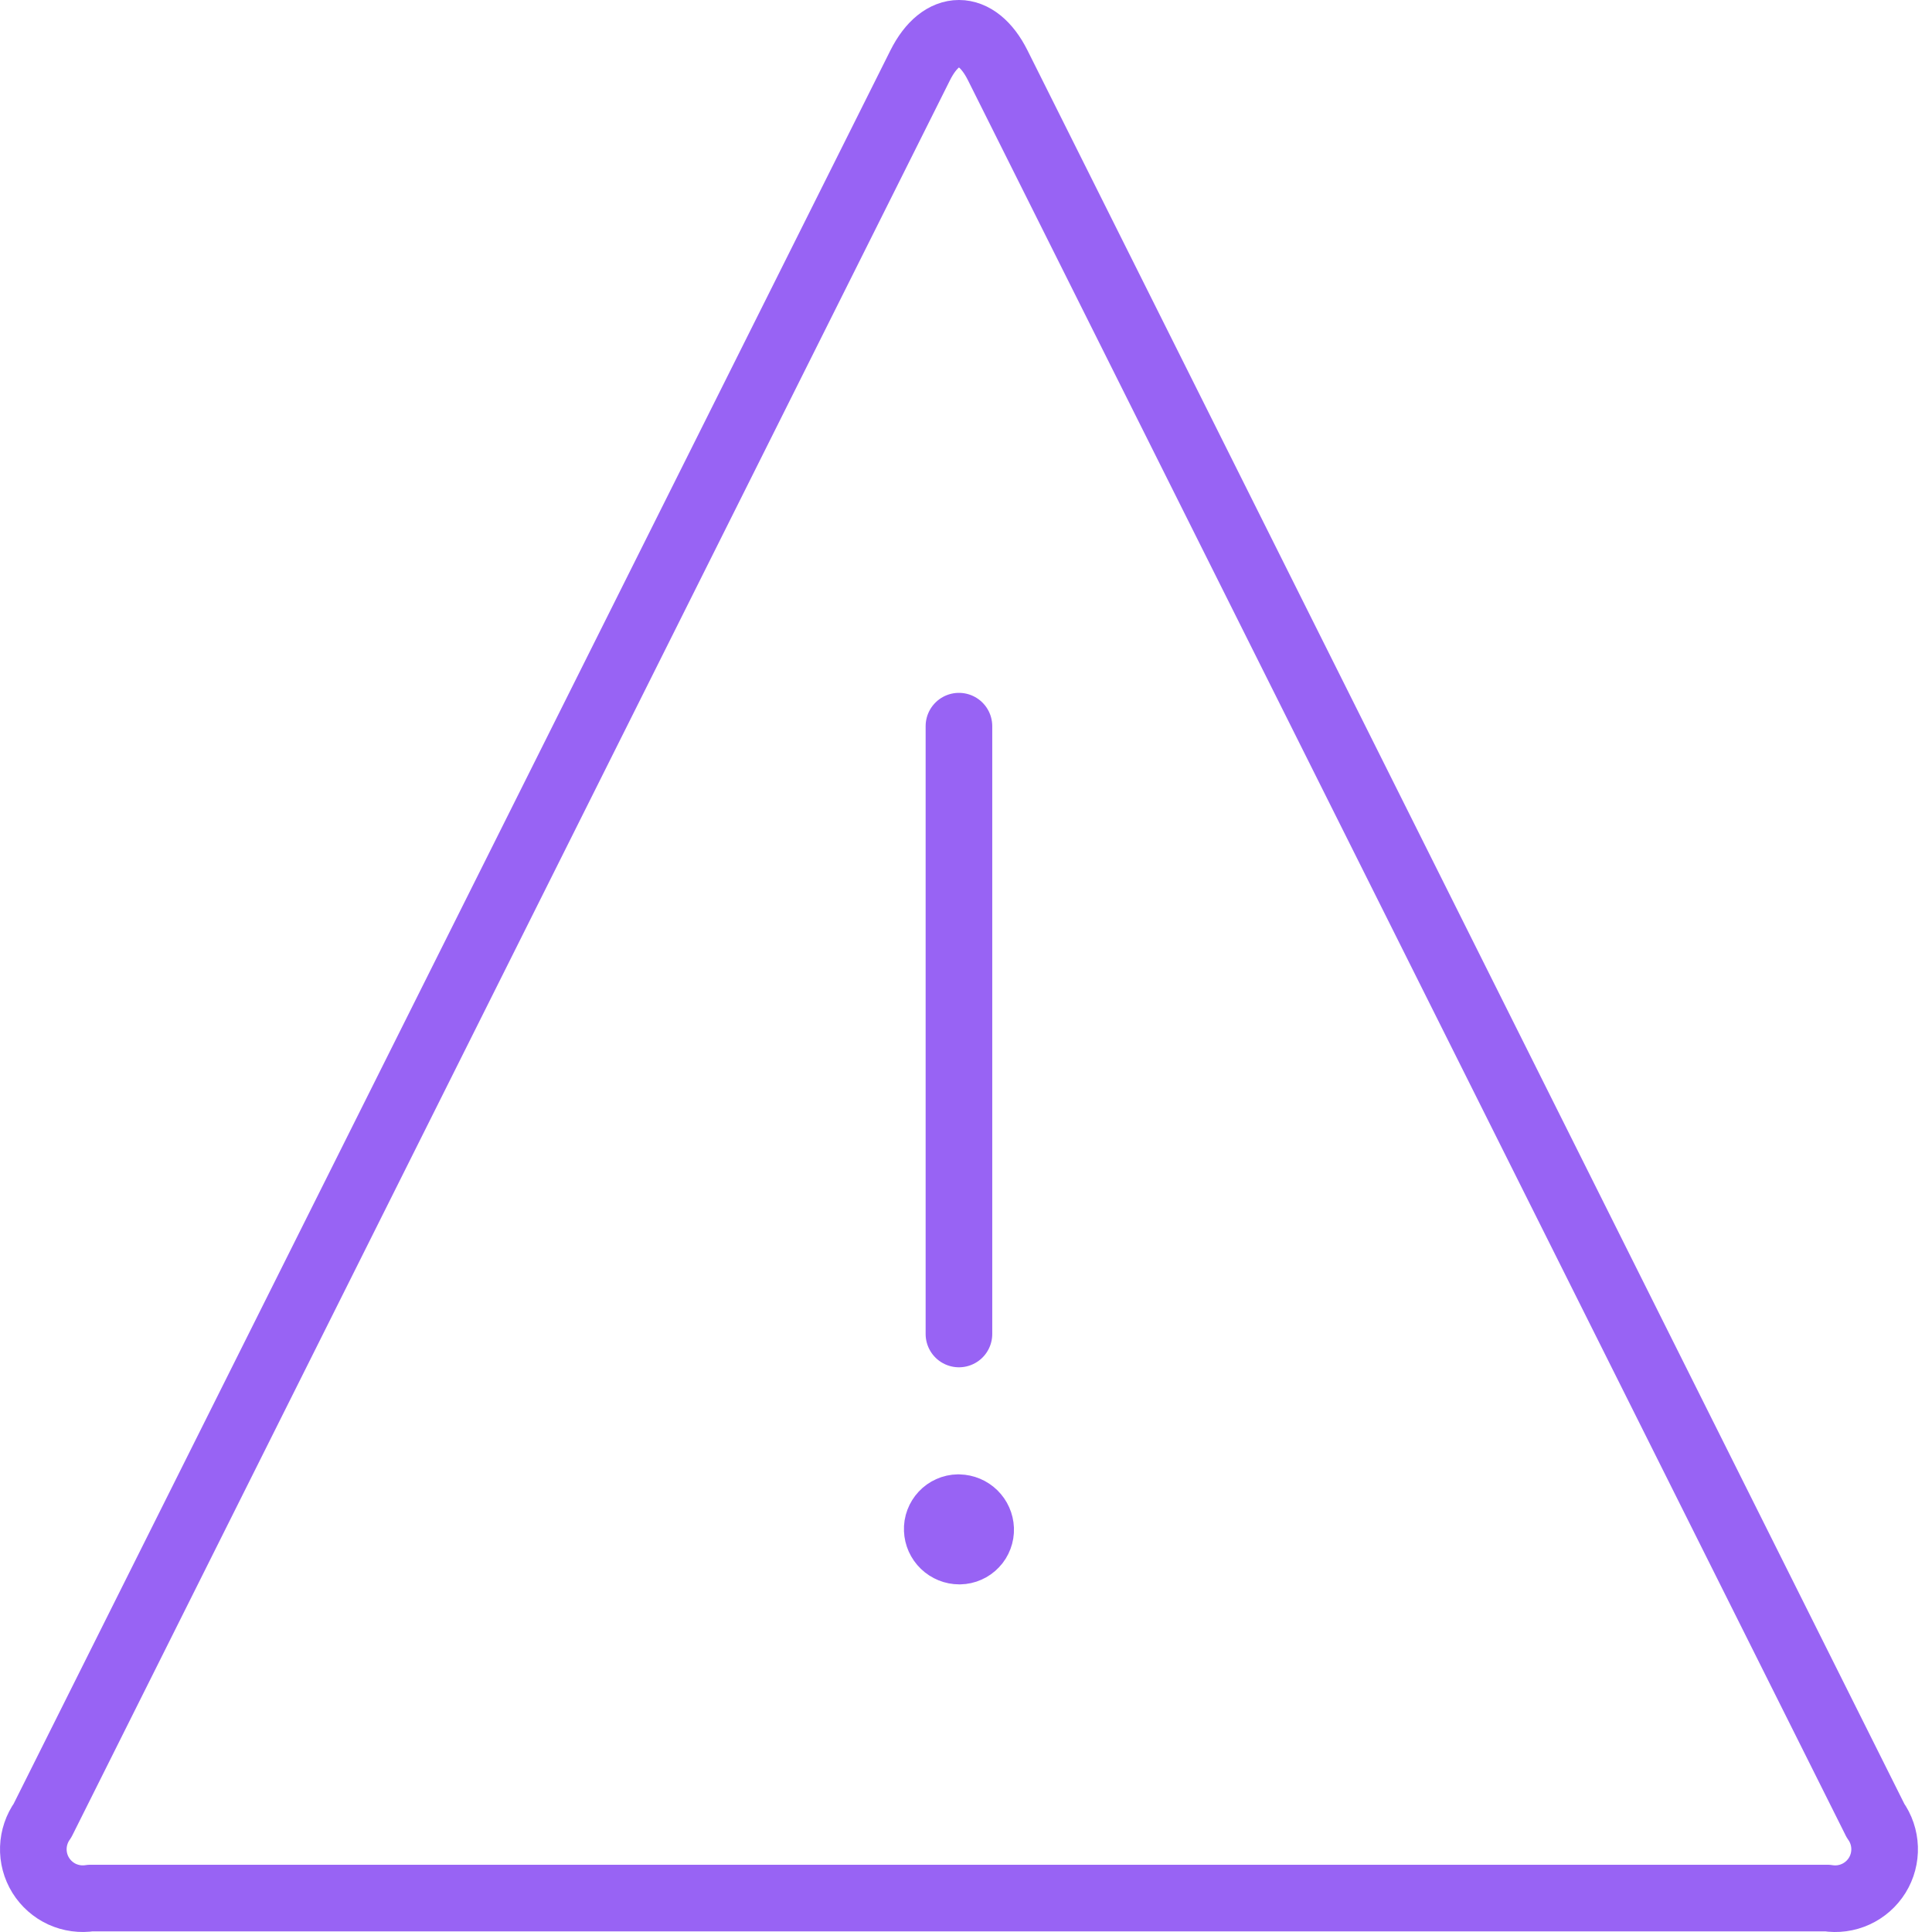
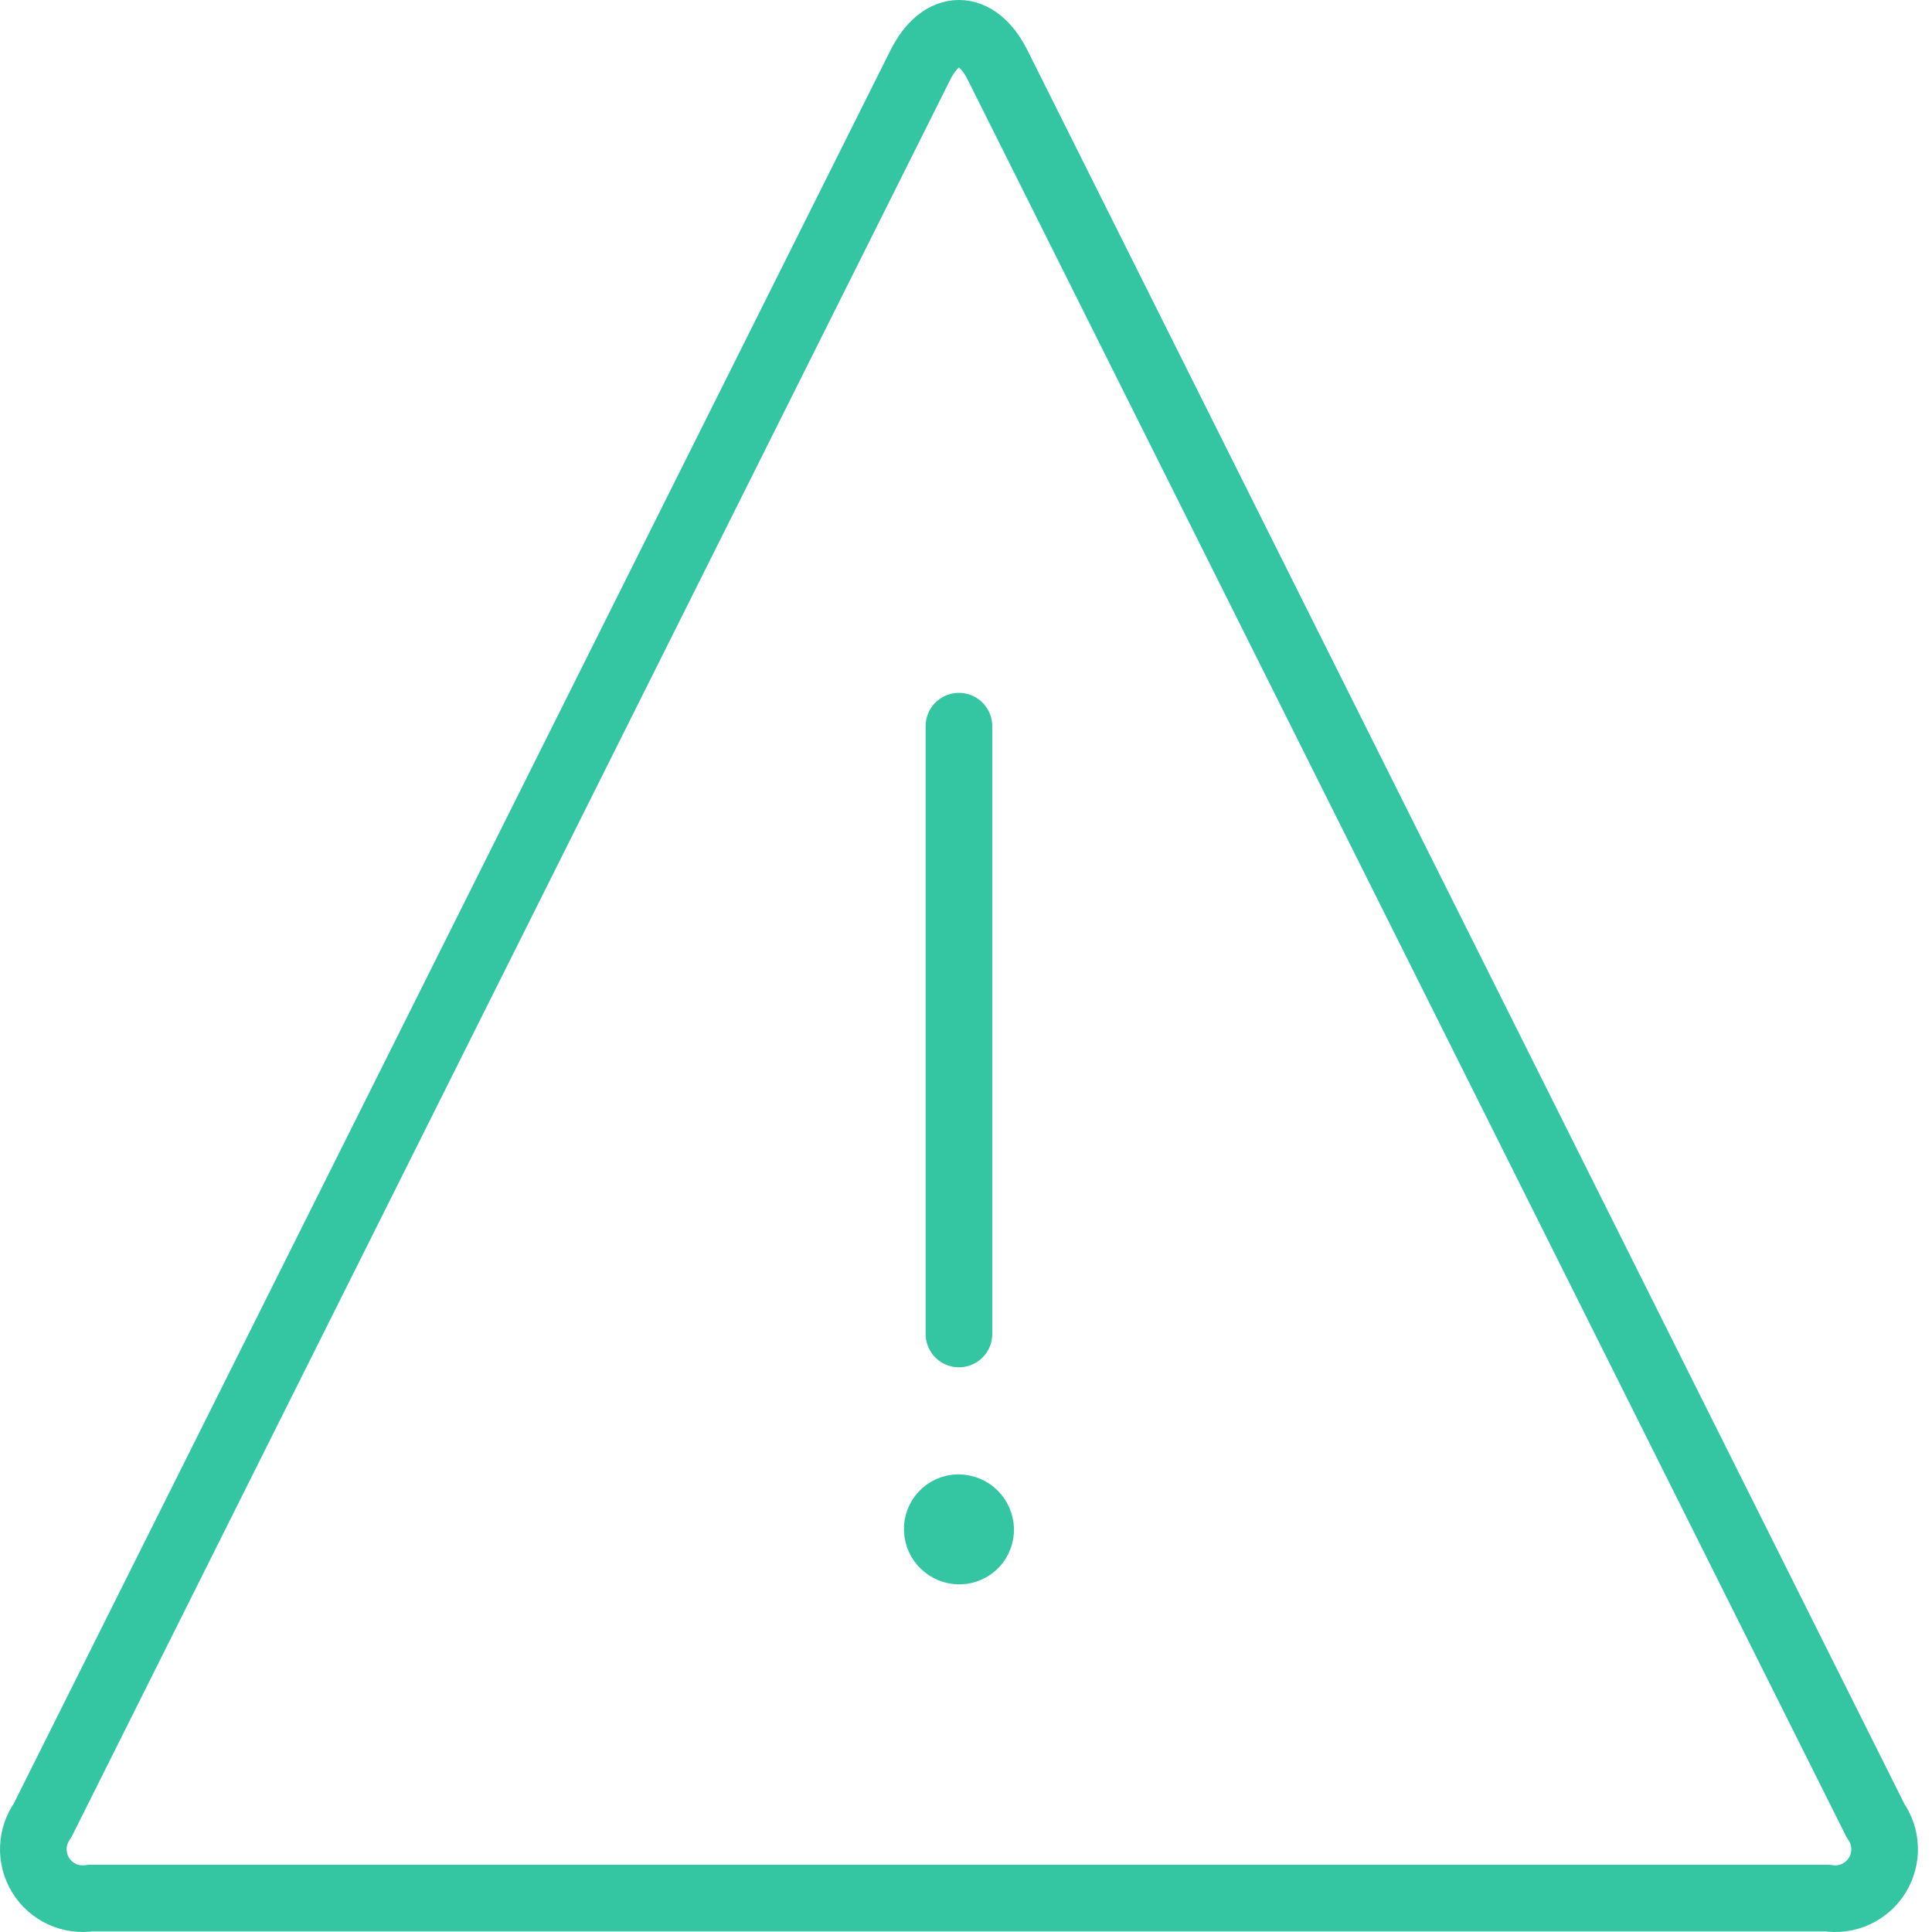
<svg xmlns="http://www.w3.org/2000/svg" width="58" height="58" viewBox="0 0 58 58" fill="none">
-   <path fill-rule="evenodd" clip-rule="evenodd" d="M56.3 54.651C56.471 54.889 56.567 55.172 56.577 55.465C56.587 55.758 56.51 56.048 56.356 56.297C56.201 56.546 55.977 56.744 55.71 56.866C55.443 56.988 55.147 57.028 54.857 56.981H2.719C2.43 57.027 2.134 56.987 1.867 56.866C1.601 56.744 1.377 56.546 1.222 56.297C1.068 56.048 0.991 55.759 1.001 55.466C1.011 55.174 1.107 54.89 1.277 54.652L27.624 1.962C28.265 0.679 29.313 0.679 29.953 1.962L56.3 54.649V54.651Z" stroke="#9863F4" stroke-width="2" stroke-linecap="round" stroke-linejoin="round" />
-   <path d="M28.788 40.047V21.8" stroke="#9863F4" stroke-width="2" stroke-linecap="round" stroke-linejoin="round" />
-   <path d="M28.764 45.261C28.679 45.262 28.595 45.281 28.517 45.316C28.439 45.35 28.369 45.4 28.311 45.462C28.253 45.524 28.207 45.597 28.177 45.677C28.147 45.756 28.133 45.841 28.137 45.926C28.143 46.097 28.216 46.259 28.34 46.378C28.463 46.497 28.628 46.564 28.799 46.564H28.813C28.898 46.562 28.982 46.544 29.059 46.509C29.137 46.475 29.207 46.425 29.265 46.363C29.324 46.302 29.369 46.229 29.399 46.149C29.429 46.07 29.443 45.985 29.44 45.9C29.433 45.731 29.362 45.571 29.241 45.452C29.12 45.334 28.958 45.266 28.788 45.262H28.774" stroke="#9863F4" stroke-width="2" stroke-linecap="round" stroke-linejoin="round" />
+   <path fill-rule="evenodd" clip-rule="evenodd" d="M56.3 54.651C56.471 54.889 56.567 55.172 56.577 55.465C56.587 55.758 56.51 56.048 56.356 56.297C56.201 56.546 55.977 56.744 55.71 56.866C55.443 56.988 55.147 57.028 54.857 56.981H2.719C2.43 57.027 2.134 56.987 1.867 56.866C1.601 56.744 1.377 56.546 1.222 56.297C1.068 56.048 0.991 55.759 1.001 55.466C1.011 55.174 1.107 54.89 1.277 54.652L27.624 1.962C28.265 0.679 29.313 0.679 29.953 1.962L56.3 54.649V54.651Z" stroke="#34C5A3" stroke-width="2" stroke-linecap="round" stroke-linejoin="round" />
+   <path d="M28.788 40.047V21.8" stroke="#34C5A3" stroke-width="2" stroke-linecap="round" stroke-linejoin="round" />
+   <path d="M28.764 45.261C28.679 45.263 28.595 45.281 28.517 45.316C28.439 45.35 28.369 45.4 28.311 45.462C28.253 45.524 28.207 45.597 28.177 45.677C28.147 45.756 28.133 45.841 28.137 45.926C28.143 46.098 28.216 46.26 28.34 46.378C28.463 46.497 28.628 46.564 28.799 46.564H28.813C28.898 46.562 28.982 46.544 29.059 46.509C29.137 46.475 29.207 46.425 29.265 46.364C29.324 46.302 29.369 46.229 29.399 46.149C29.429 46.07 29.443 45.985 29.44 45.9C29.433 45.731 29.362 45.571 29.241 45.452C29.12 45.334 28.958 45.266 28.788 45.263H28.774" stroke="#34C5A3" stroke-width="2" stroke-linecap="round" stroke-linejoin="round" />
</svg>
